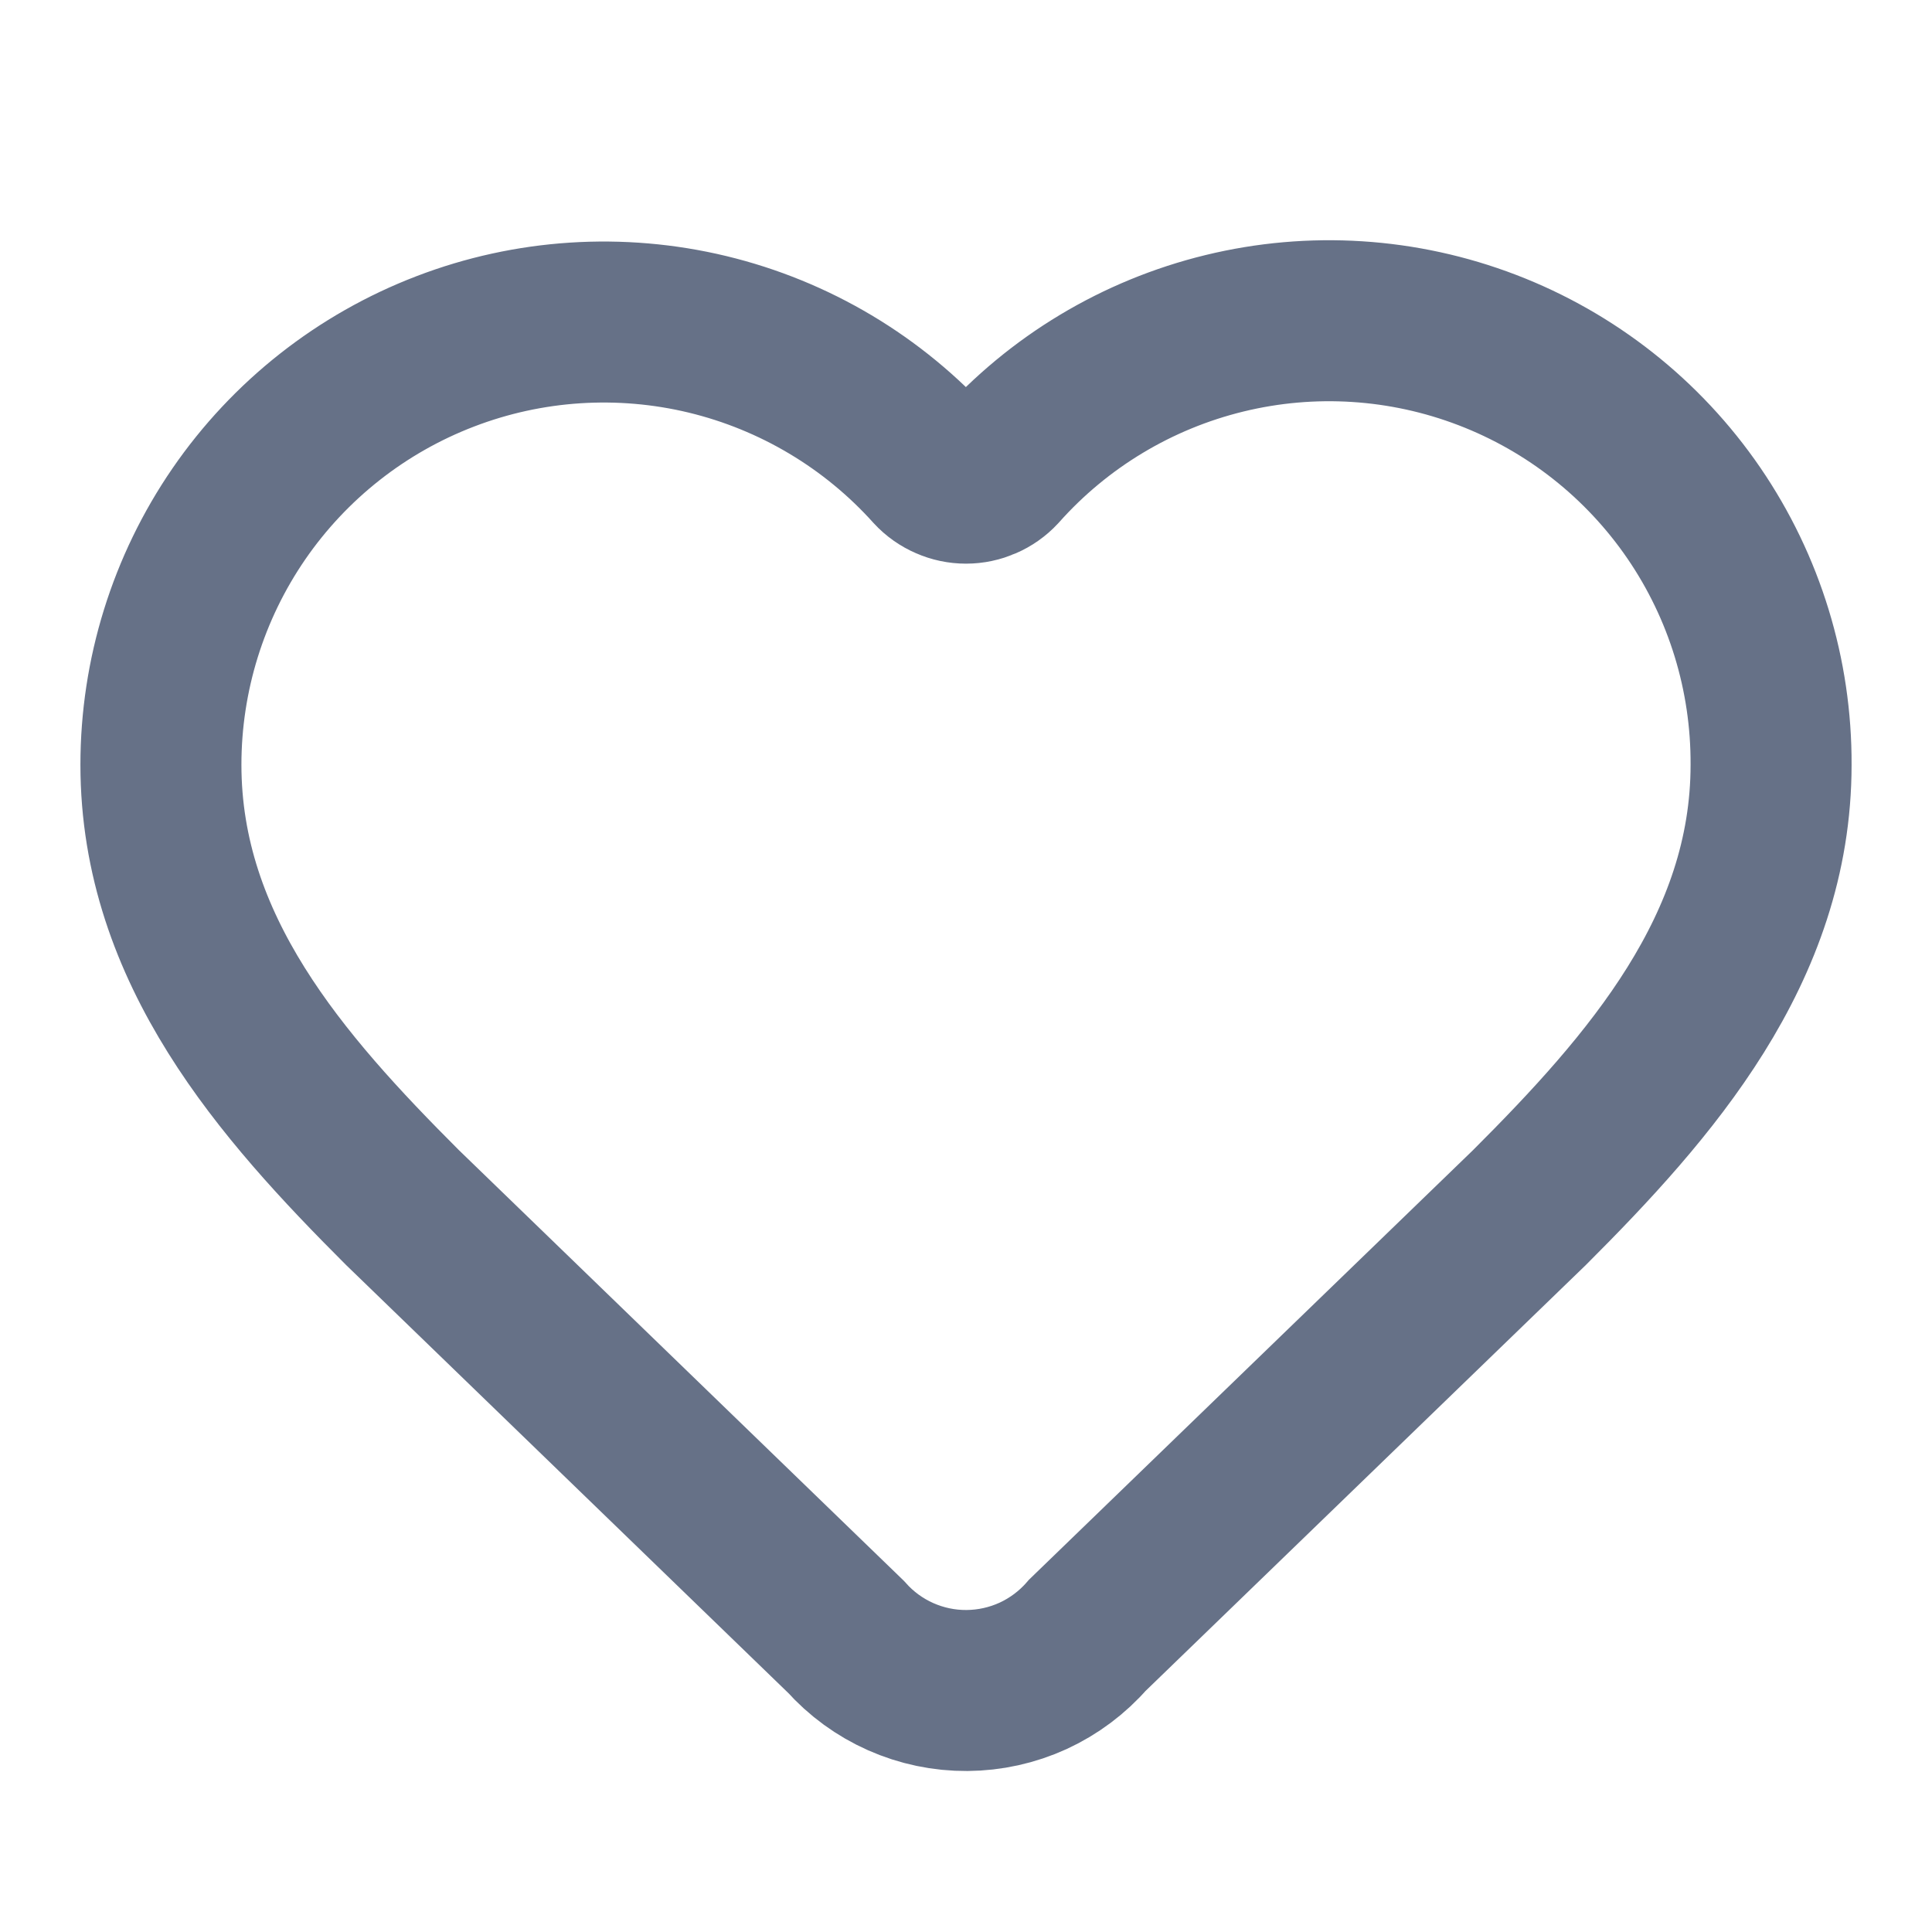
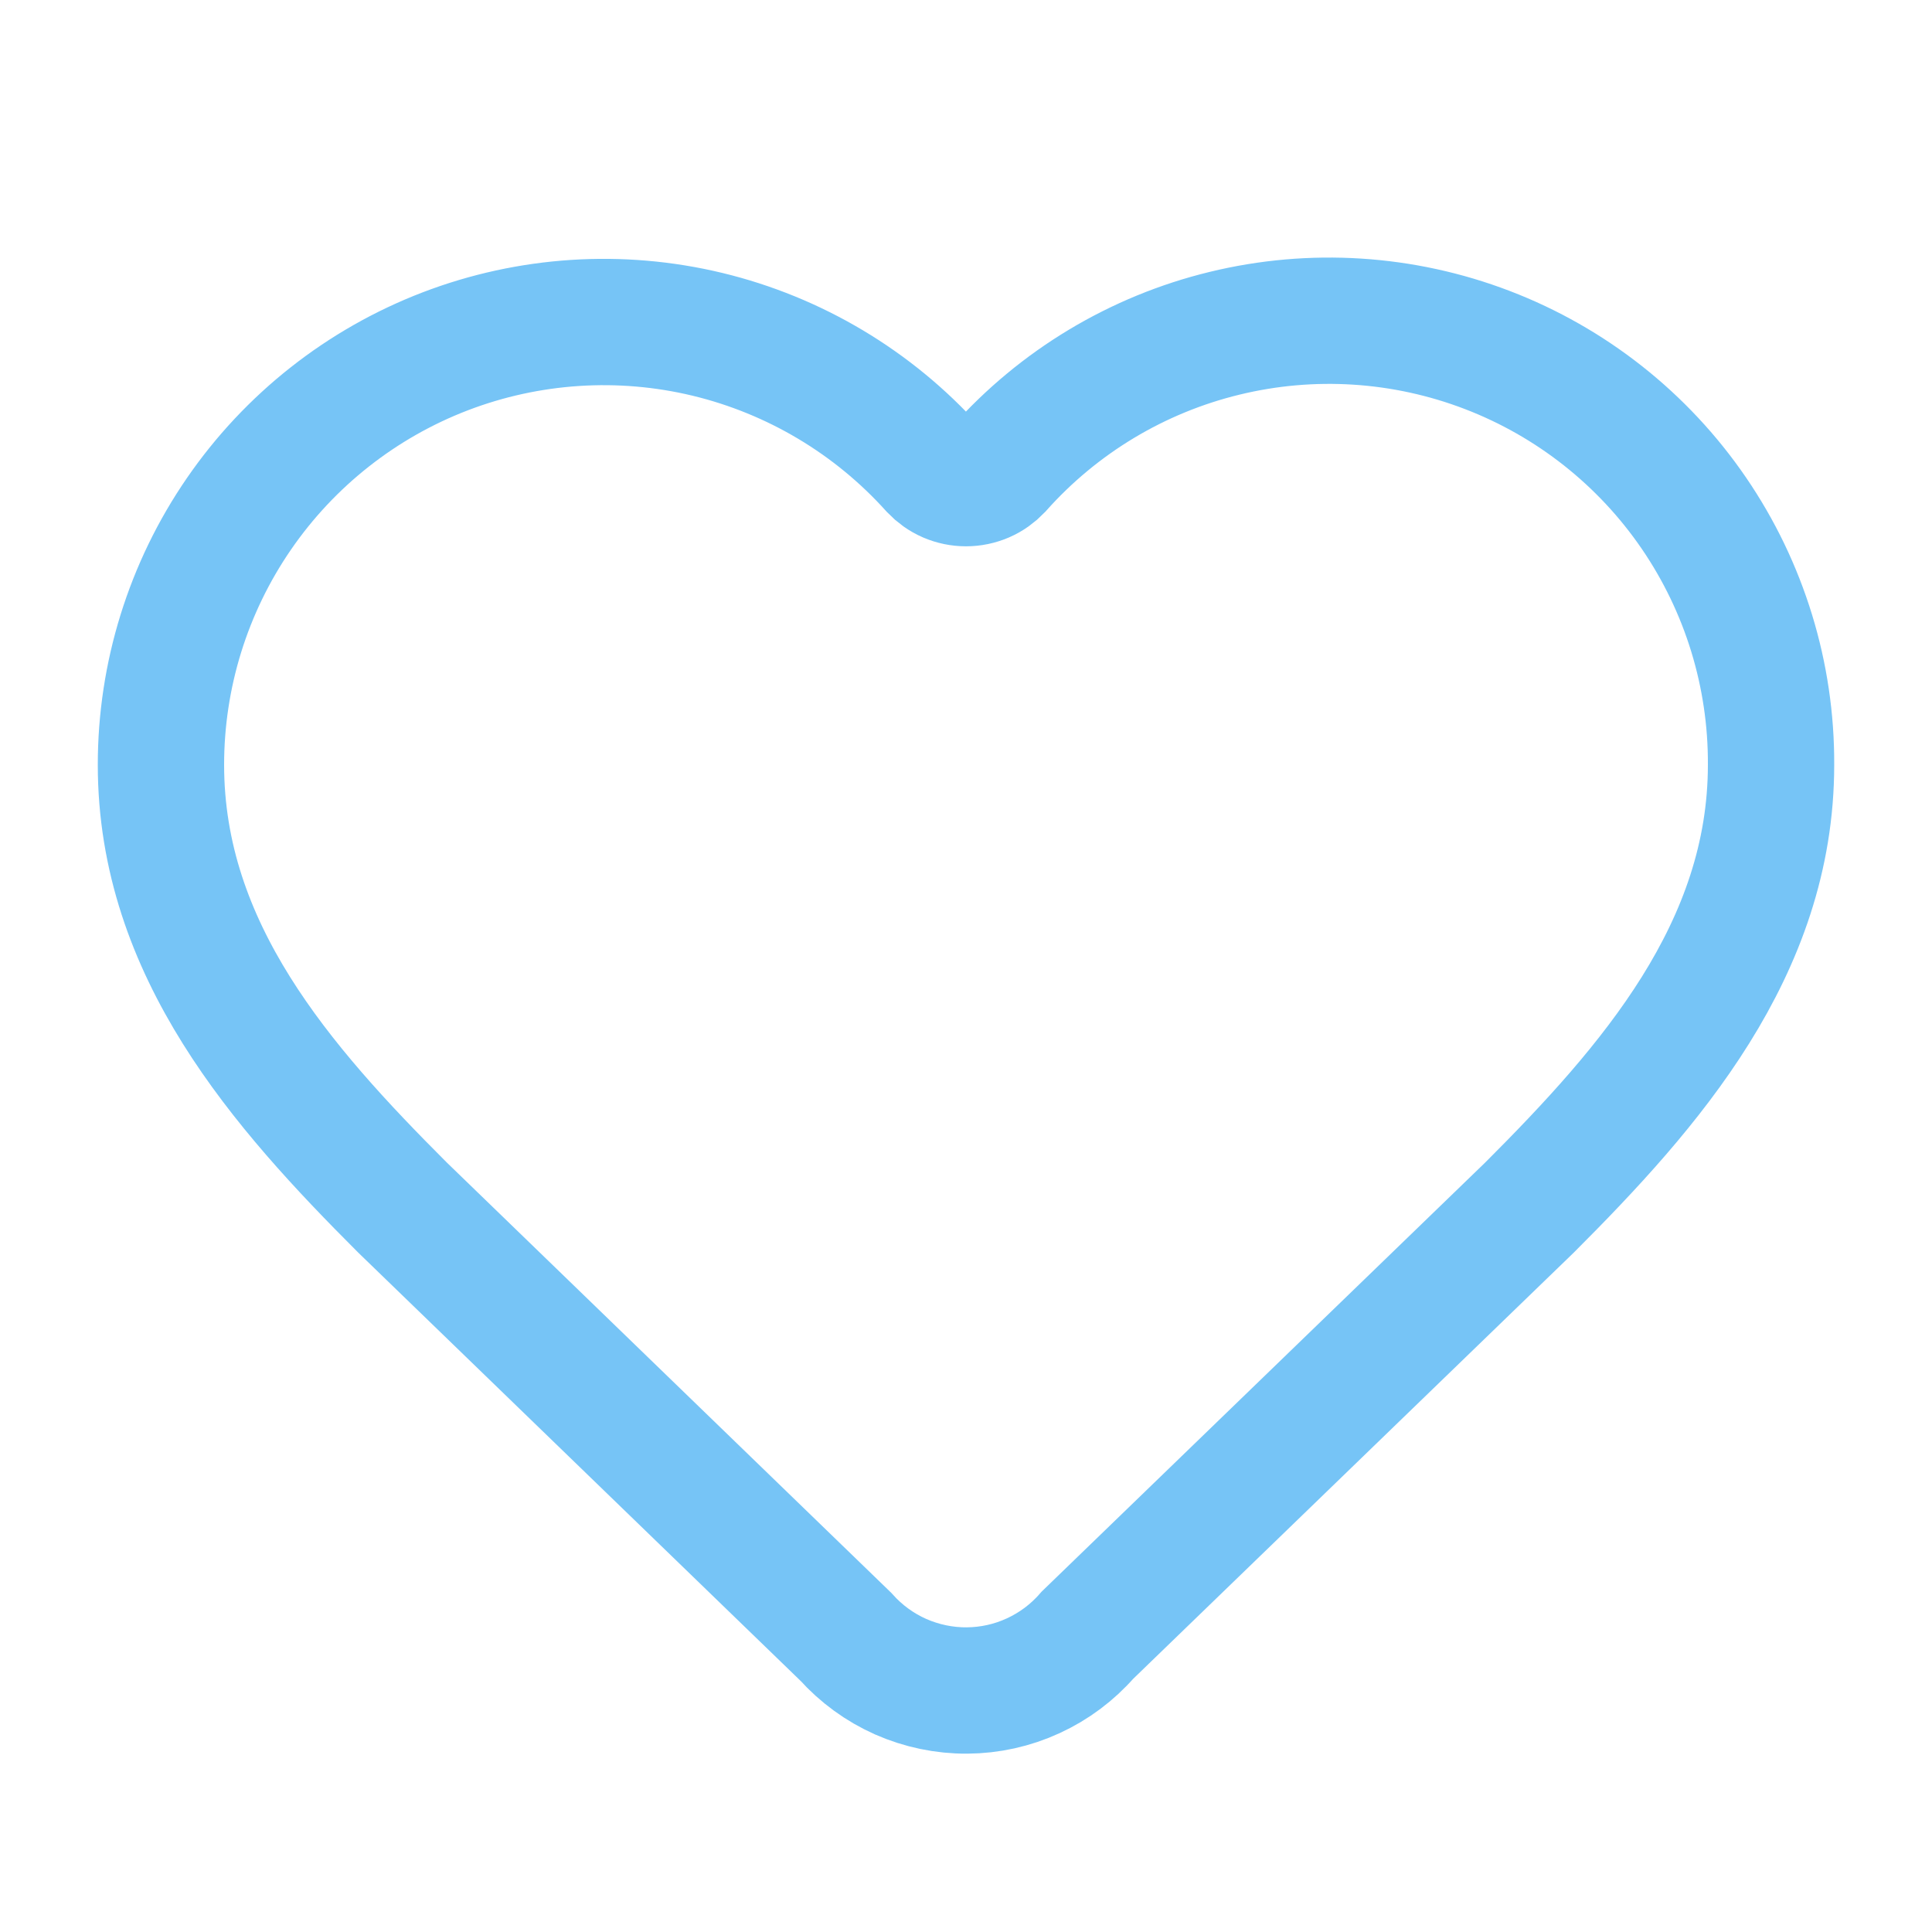
- <svg xmlns="http://www.w3.org/2000/svg" width="24" height="24" viewBox="0 0 24 24" fill="none">
-   <path d="M2.967 6.384C2.337 7.301 1.999 8.387 1.999 9.5C1.999 11.8 3.499 13.5 4.999 15L10.508 20.332C10.697 20.544 10.929 20.713 11.188 20.828C11.447 20.943 11.728 21.002 12.012 21C12.296 20.998 12.576 20.936 12.834 20.818C13.092 20.699 13.322 20.527 13.508 20.313L19 15C20.501 13.5 22.001 11.79 22.001 9.5C22.006 8.385 21.672 7.295 21.042 6.374C20.412 5.454 19.517 4.747 18.475 4.348C17.434 3.949 16.296 3.876 15.212 4.14C14.128 4.404 13.15 4.991 12.409 5.824C12.357 5.88 12.293 5.925 12.223 5.955C12.152 5.986 12.077 6.002 12 6.002C11.923 6.002 11.847 5.986 11.777 5.955C11.707 5.925 11.643 5.88 11.591 5.824C10.847 4.996 9.87 4.414 8.788 4.153C7.706 3.893 6.57 3.966 5.531 4.365C4.492 4.763 3.598 5.467 2.967 6.384Z" stroke="#667187" stroke-width="2" stroke-linecap="round" />
+ <svg xmlns="http://www.w3.org/2000/svg" width="26" height="26" viewBox="0 0 26 26" fill="none">
+   <path d="M2.166 10.292C2.166 9.086 2.532 7.909 3.215 6.916C3.898 5.923 4.866 5.16 5.992 4.728C7.118 4.297 8.348 4.217 9.52 4.499C10.692 4.782 11.751 5.413 12.557 6.31C12.614 6.37 12.682 6.419 12.758 6.452C12.835 6.485 12.917 6.502 13 6.502C13.083 6.502 13.165 6.485 13.242 6.452C13.318 6.419 13.386 6.37 13.443 6.31C14.246 5.407 15.306 4.77 16.48 4.485C17.654 4.199 18.887 4.278 20.015 4.71C21.143 5.142 22.113 5.908 22.795 6.905C23.477 7.902 23.84 9.084 23.834 10.292C23.834 12.773 22.209 14.625 20.584 16.25L14.634 22.006C14.432 22.238 14.183 22.424 13.904 22.552C13.624 22.681 13.321 22.748 13.013 22.75C12.706 22.752 12.402 22.688 12.12 22.564C11.839 22.439 11.588 22.256 11.383 22.027L5.416 16.25C3.791 14.625 2.166 12.784 2.166 10.292Z" stroke-width="1.7" stroke-linecap="round" stroke="#76C4F6" />
</svg>
